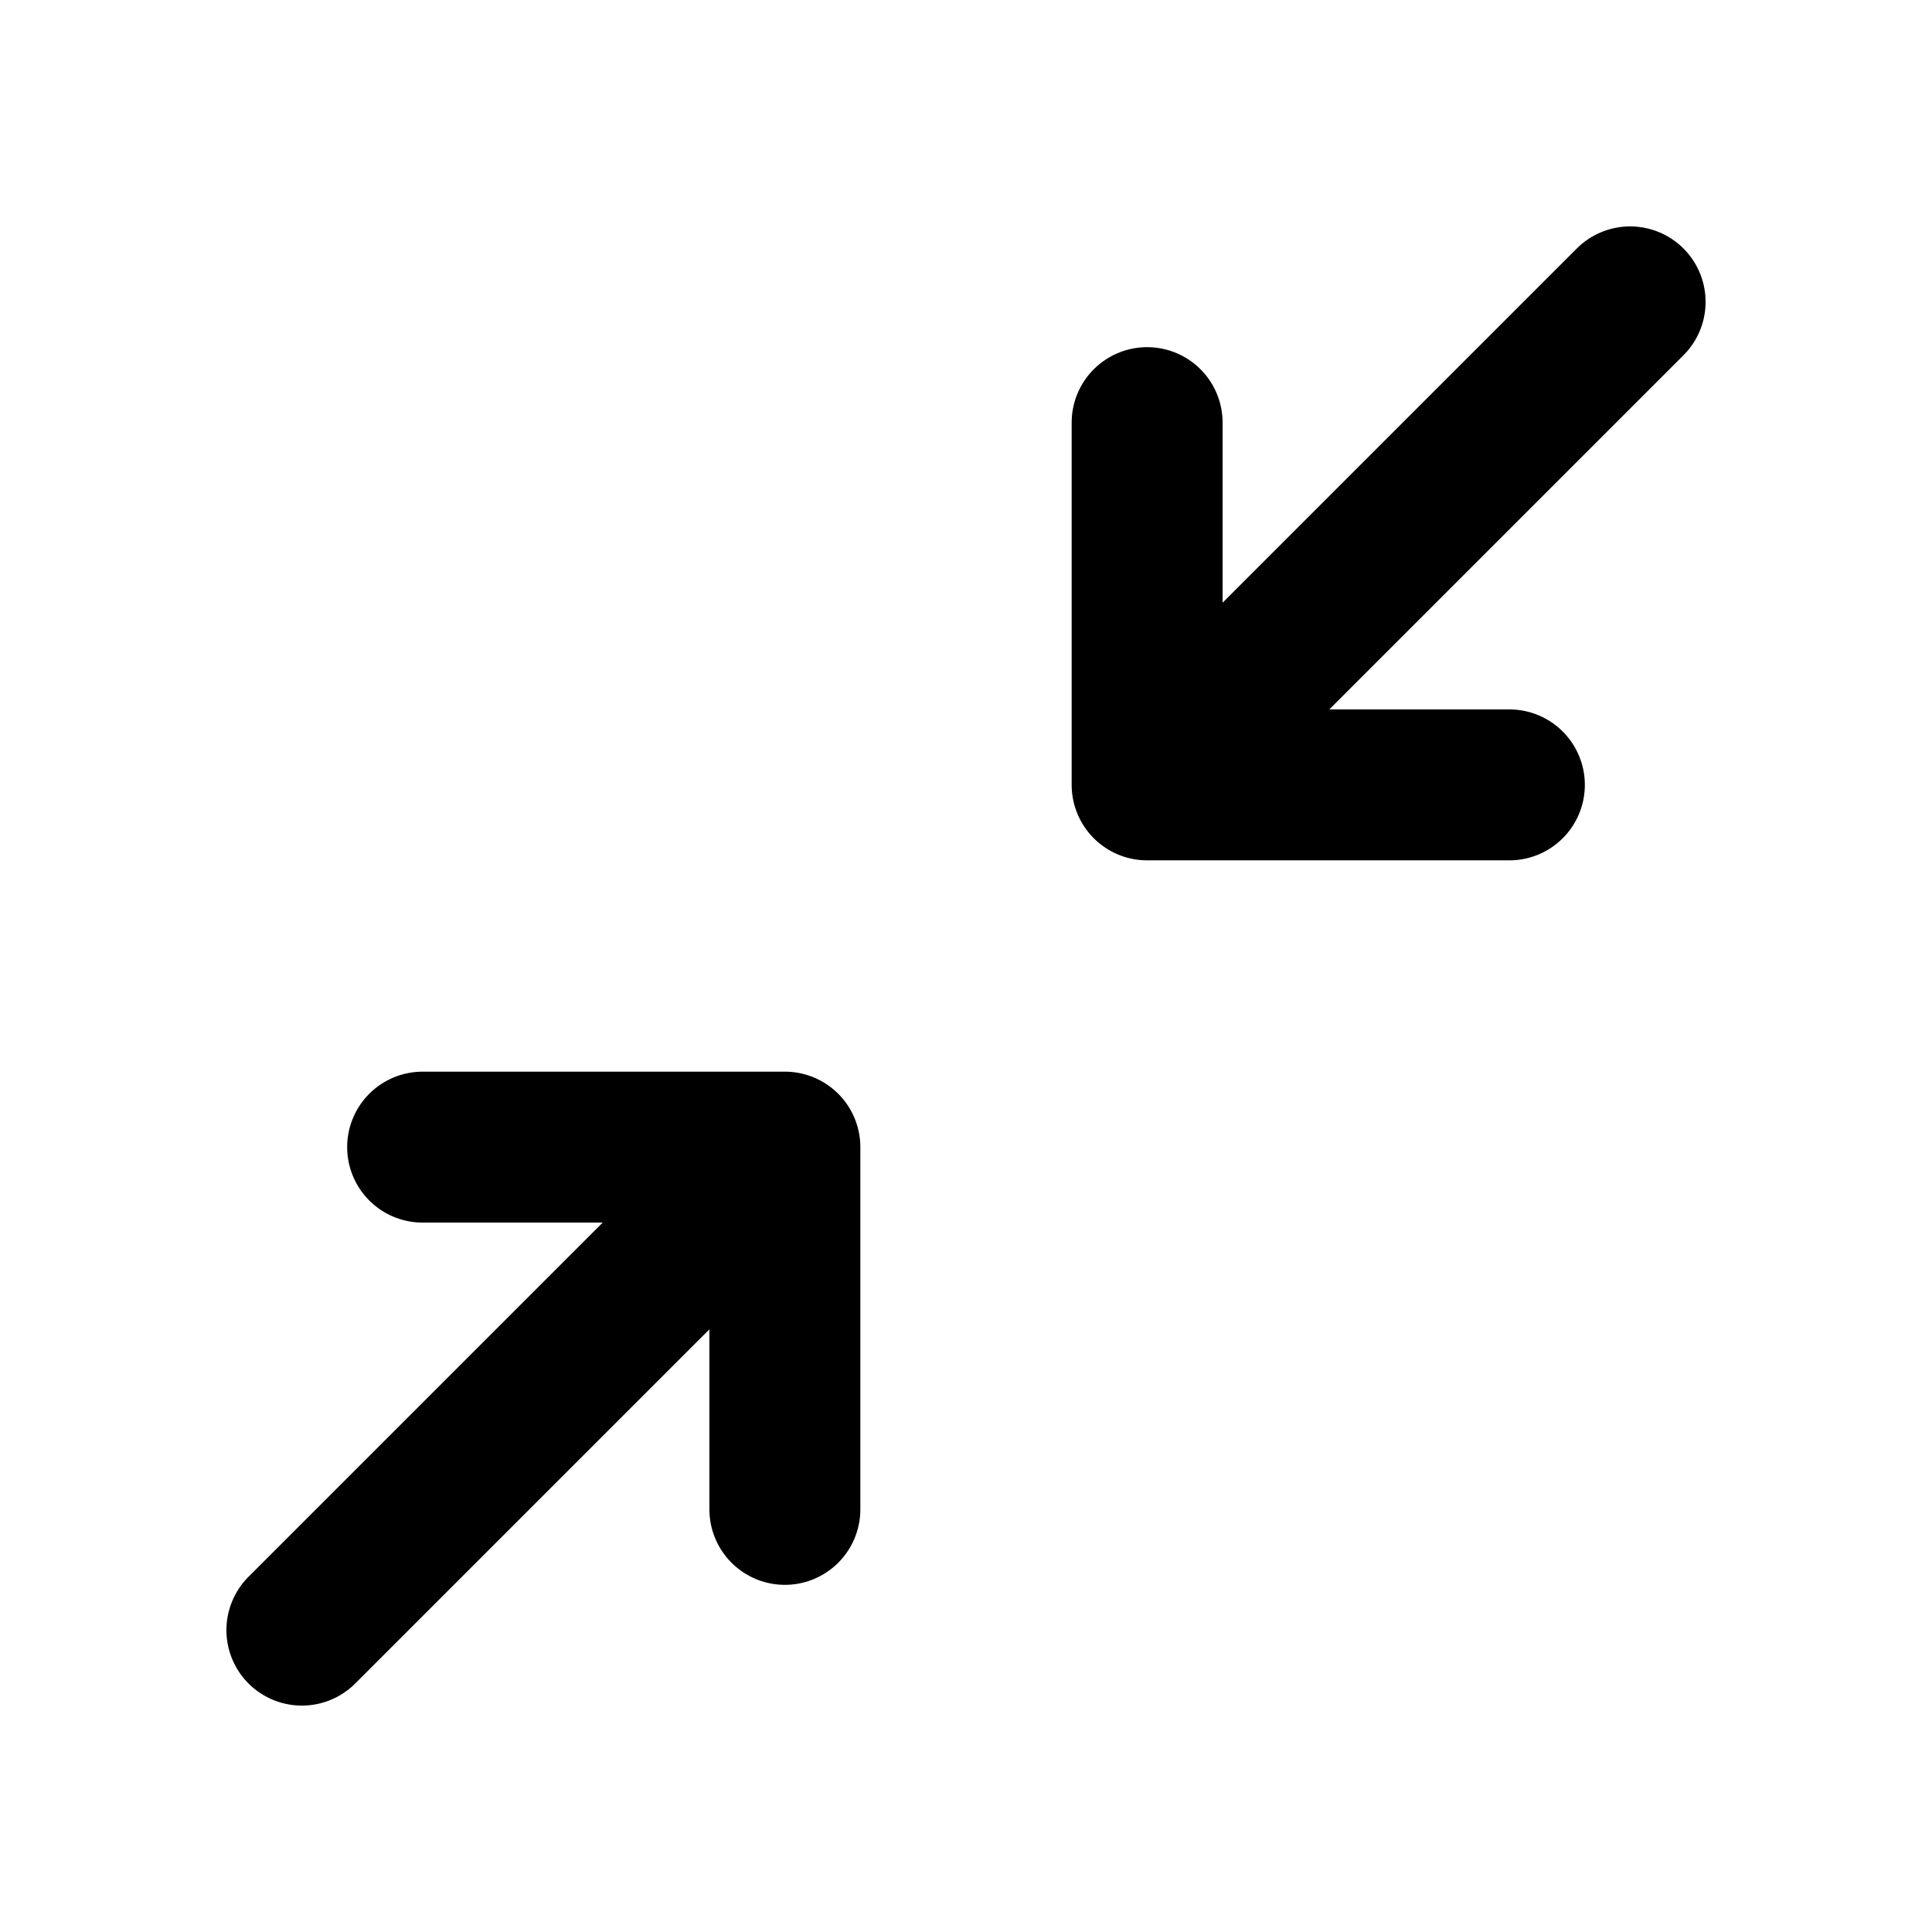
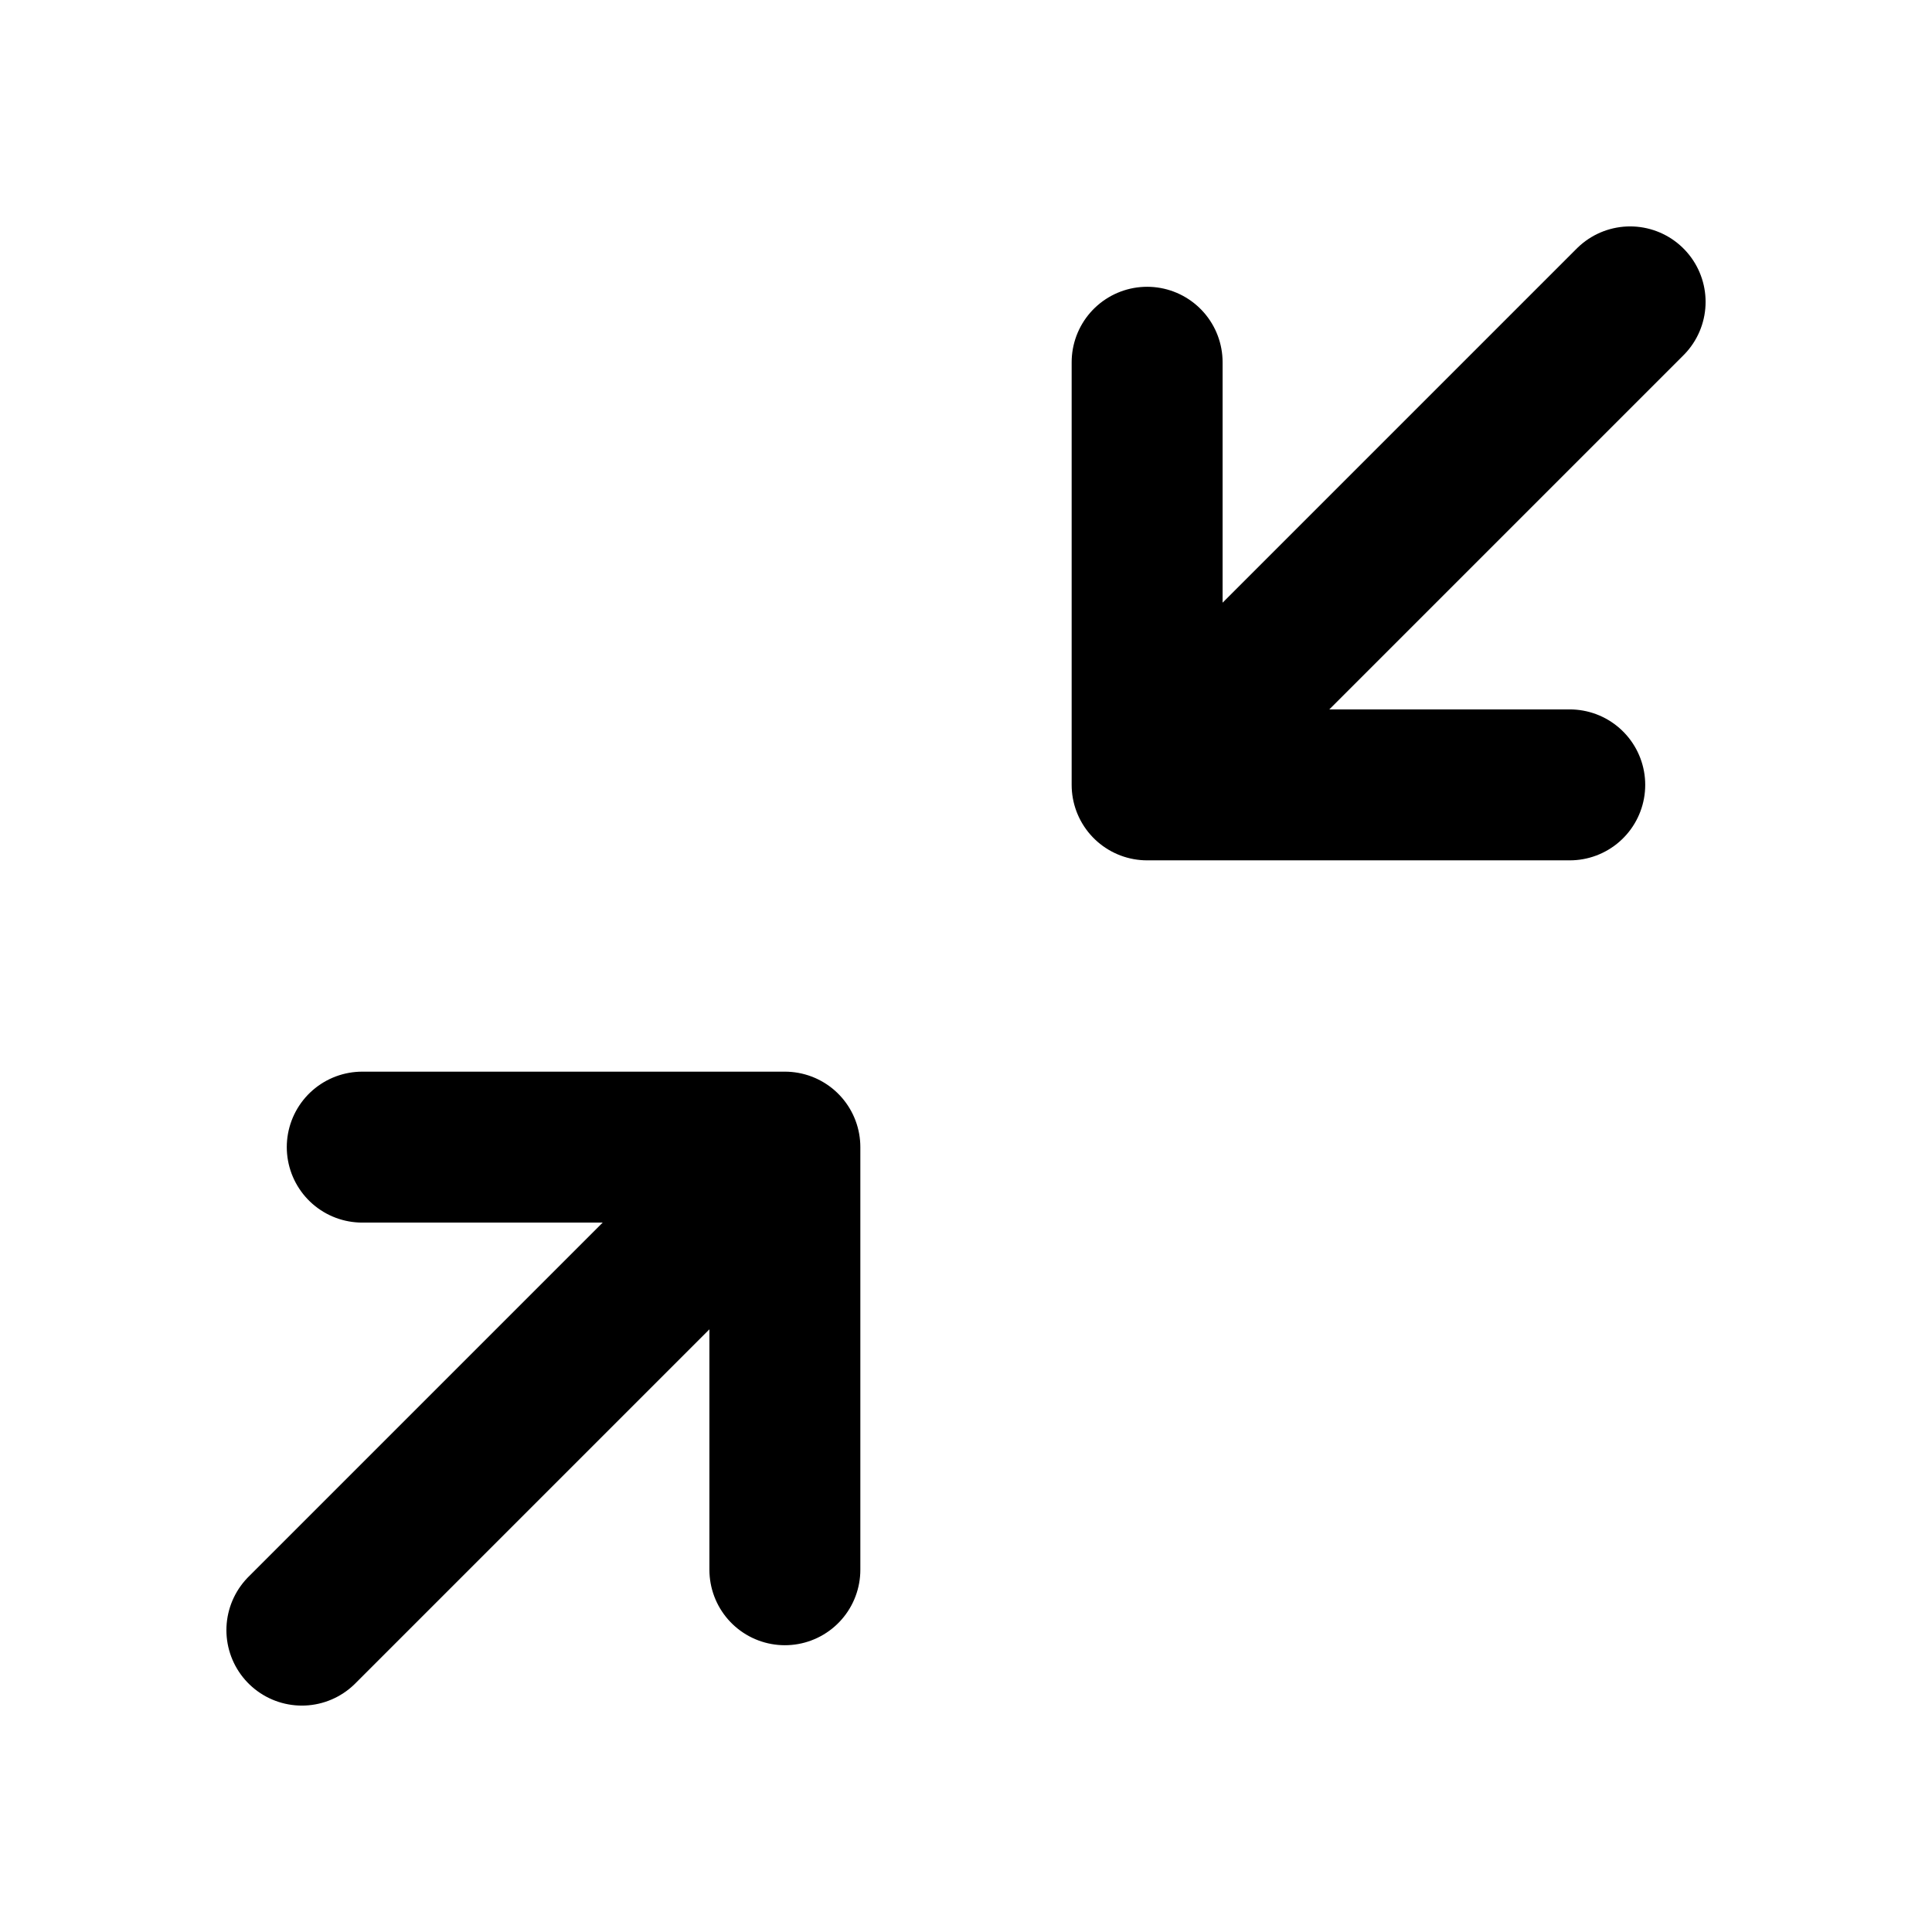
<svg xmlns="http://www.w3.org/2000/svg" data-set="area-pilot" data-keyline="square" width="16" height="16" viewBox="0 0 16 16" fill="none">
-   <path d="M9.5 3.5V6.5H12.5M13.5 2.5L9.5 6.5" fill="none" stroke="currentColor" stroke-width="1.25" stroke-linecap="round" stroke-linejoin="round" />
-   <path d="M6.5 12.5V9.5H3.5M2.5 13.5L6.5 9.5" fill="none" stroke="currentColor" stroke-width="1.25" stroke-linecap="round" stroke-linejoin="round" />
+   <path d="M9.5 3V6.5H13M13.5 2.5L9.5 6.5" fill="none" stroke="currentColor" stroke-width="1.25" stroke-linecap="round" stroke-linejoin="round" />
+   <path d="M6.5 13V9.5H3M2.5 13.5L6.5 9.5" fill="none" stroke="currentColor" stroke-width="1.25" stroke-linecap="round" stroke-linejoin="round" />
</svg>
